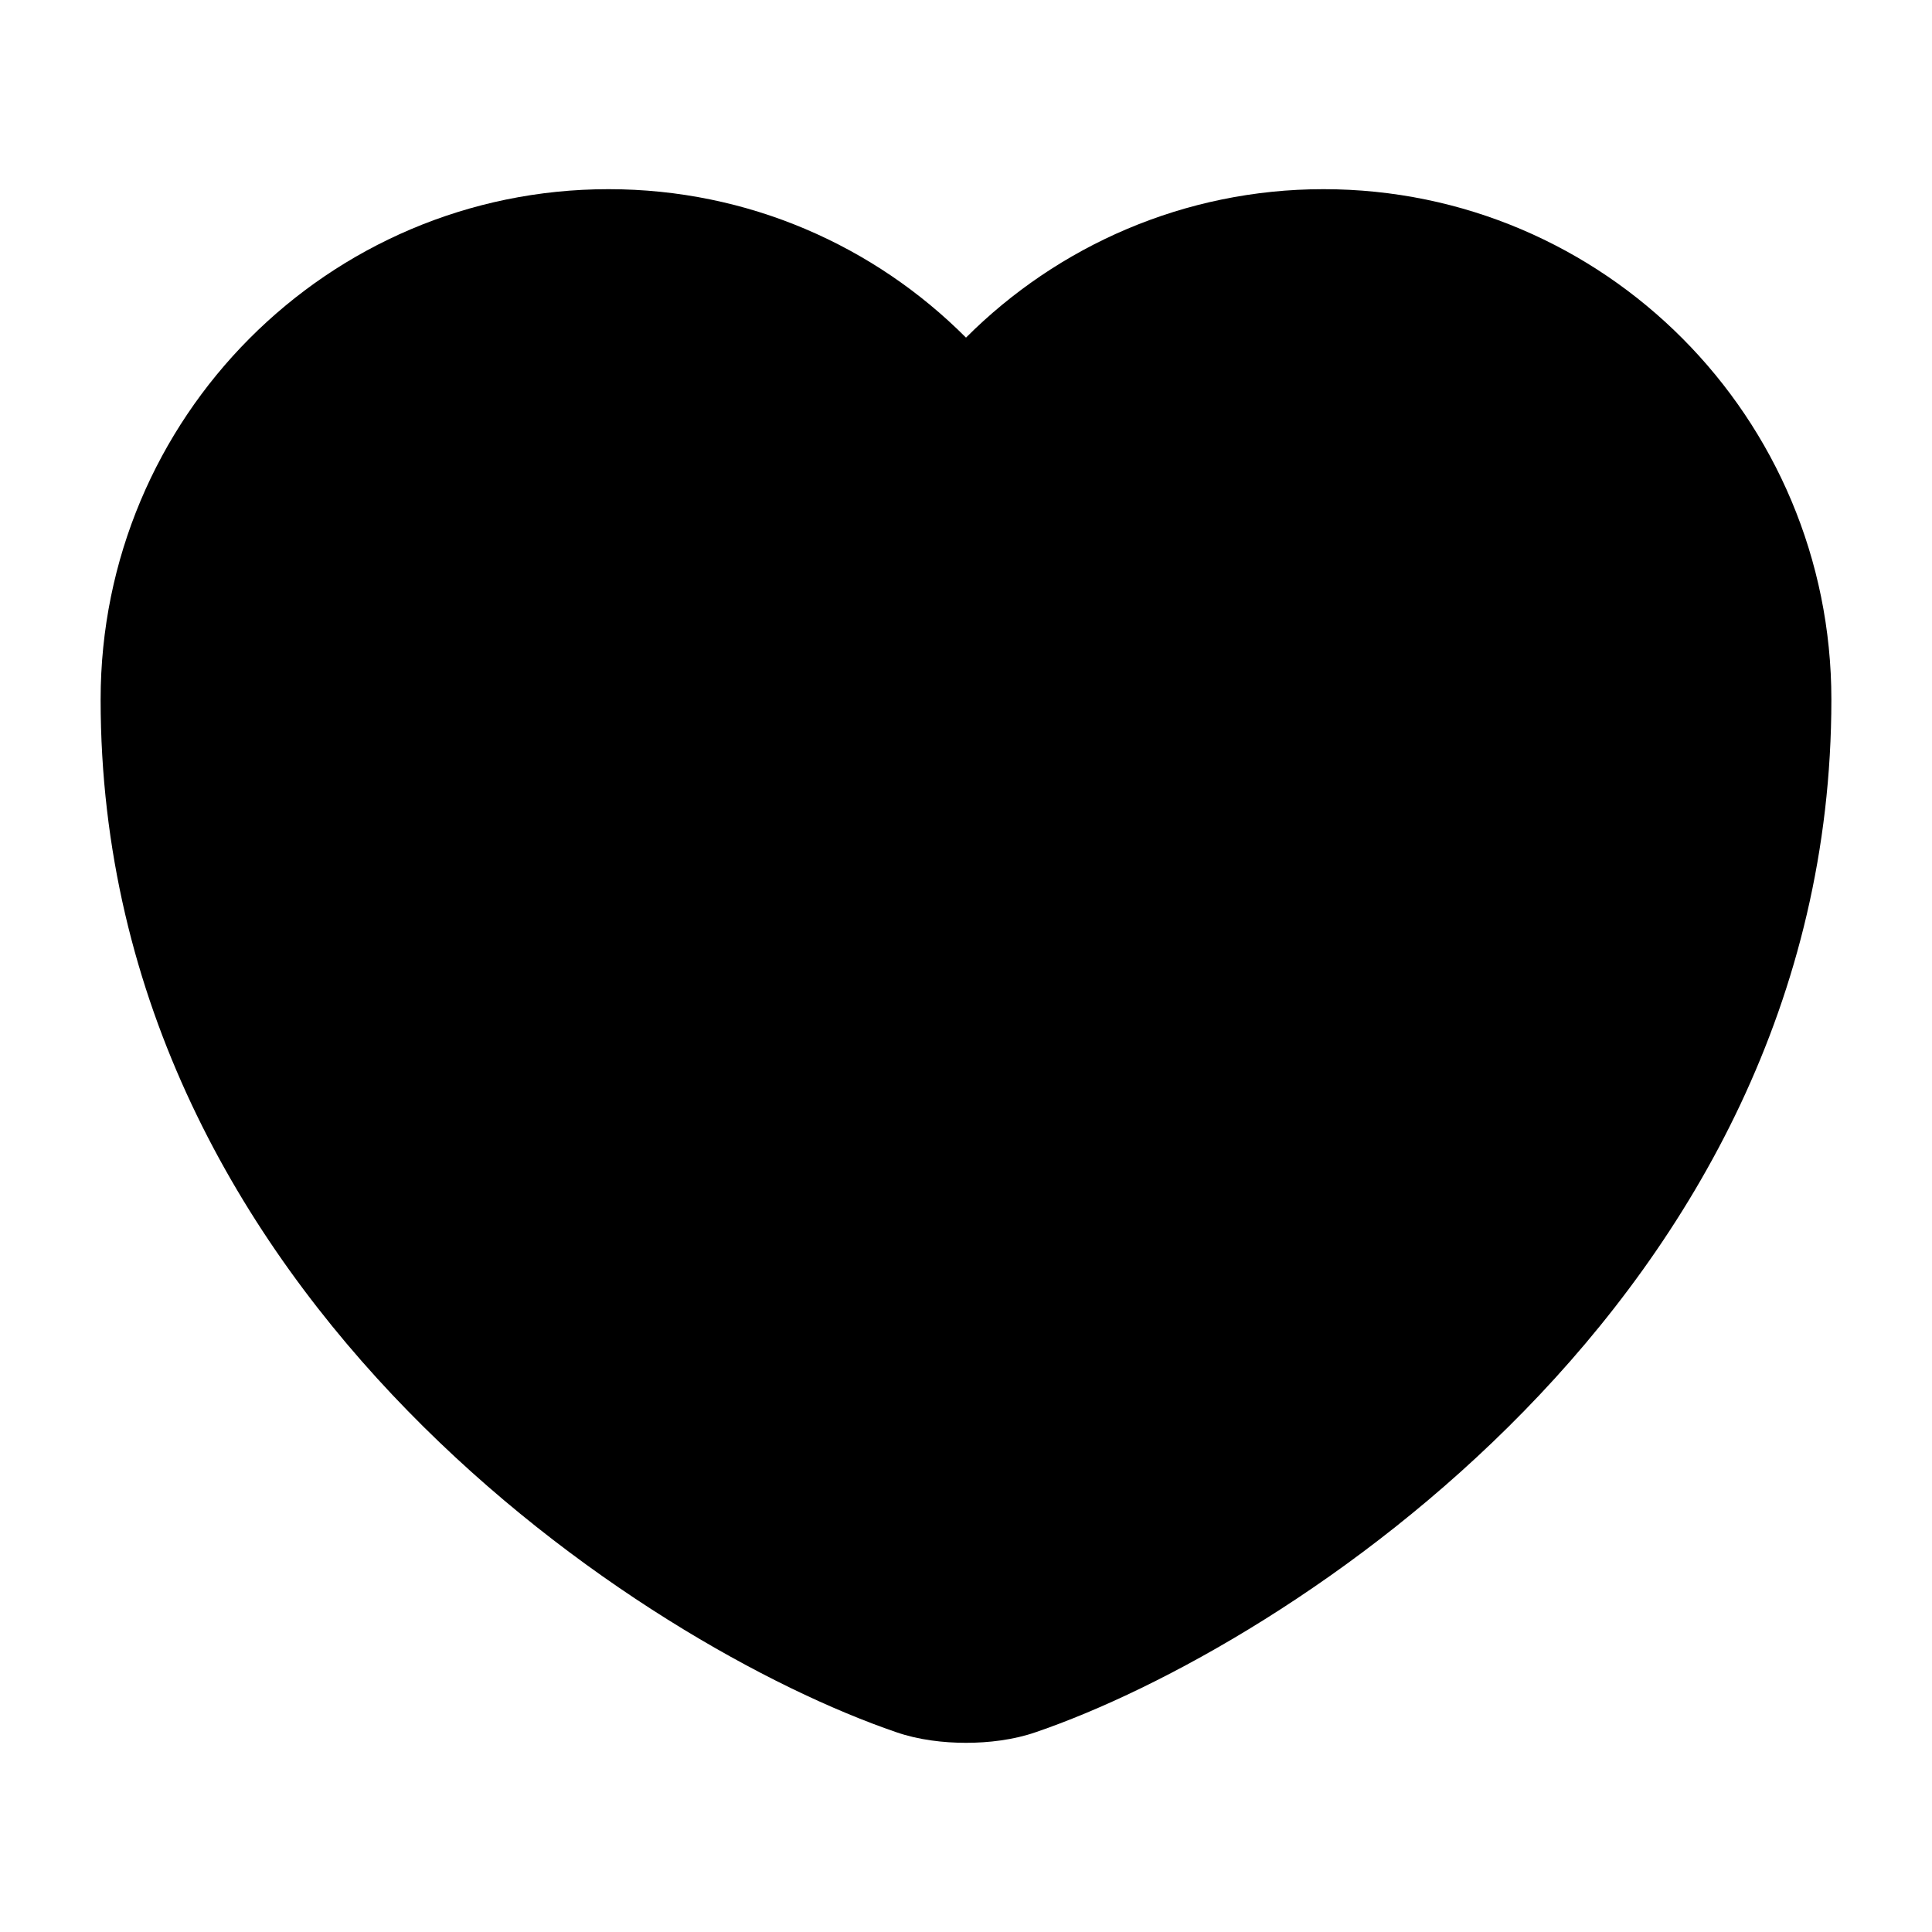
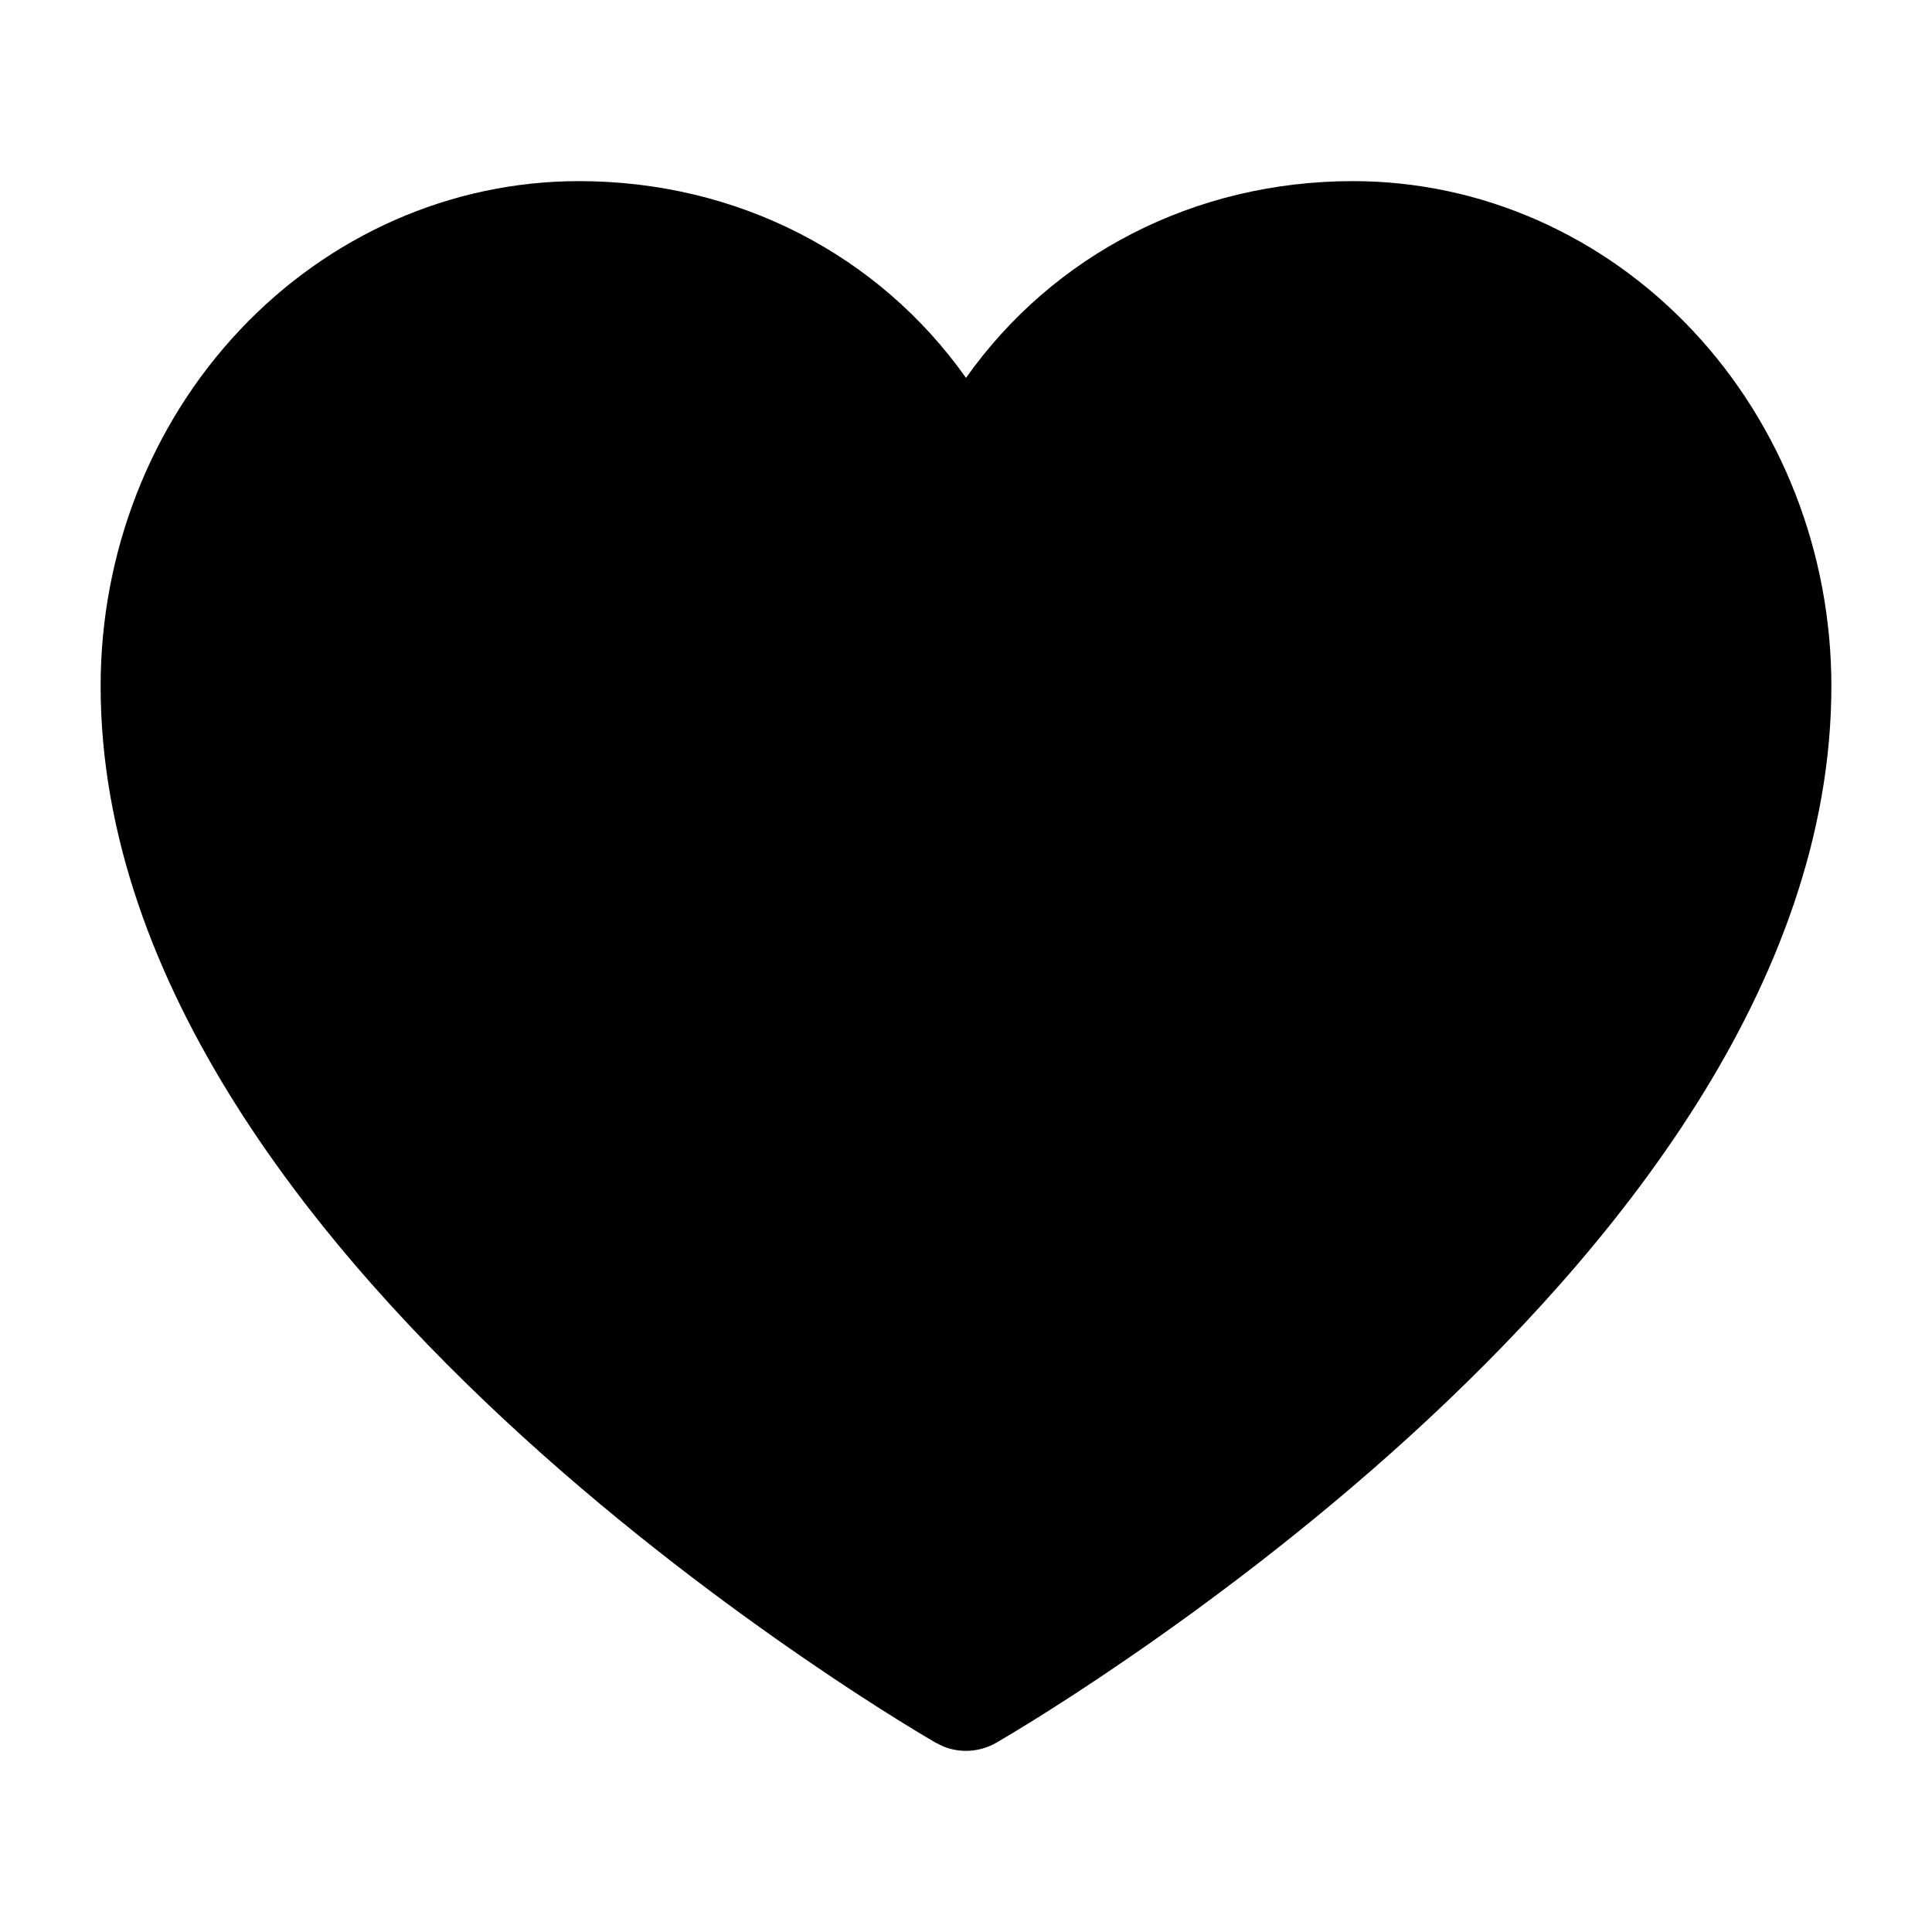
<svg xmlns="http://www.w3.org/2000/svg" width="24" height="24" viewBox="0 0 24 24" fill="none">
-   <path fill-rule="evenodd" clip-rule="evenodd" d="M1.25 8.69C1.25 5.189 4.072 2.35 7.56 2.35C9.297 2.35 10.865 3.056 12 4.194C13.139 3.055 14.712 2.35 16.44 2.35C19.928 2.35 22.75 5.189 22.75 8.69C22.75 12.439 21.011 15.4 18.934 17.527C16.868 19.644 14.424 20.986 12.866 21.518C12.591 21.614 12.277 21.65 12 21.65C11.723 21.65 11.409 21.614 11.134 21.518C9.577 20.986 7.132 19.644 5.066 17.527C2.989 15.4 1.25 12.439 1.25 8.69Z" fill="black" />
+   <path d="M16.808 2.25C18.399 2.25 19.915 2.923 21.025 4.104C22.134 5.283 22.75 6.873 22.75 8.522C22.75 12.242 20.023 15.555 17.505 17.848C16.223 19.015 14.943 19.962 13.986 20.618C13.507 20.947 13.107 21.203 12.825 21.378C12.684 21.465 12.573 21.532 12.496 21.578C12.458 21.601 12.427 21.619 12.406 21.631C12.396 21.637 12.389 21.642 12.383 21.645C12.38 21.647 12.376 21.649 12.376 21.649L12.374 21.65C12.172 21.766 11.928 21.781 11.716 21.694L11.627 21.65L11.624 21.649C11.624 21.649 11.62 21.647 11.617 21.645C11.611 21.642 11.604 21.637 11.594 21.631C11.573 21.619 11.542 21.601 11.504 21.578C11.427 21.532 11.316 21.465 11.175 21.378C10.893 21.203 10.493 20.947 10.014 20.618C9.057 19.962 7.777 19.015 6.495 17.848C3.977 15.555 1.25 12.242 1.25 8.522C1.25 6.873 1.866 5.283 2.975 4.104C4.085 2.923 5.601 2.25 7.192 2.25C9.16 2.25 10.915 3.162 12 4.694C13.085 3.162 14.84 2.25 16.808 2.25Z" fill="black" />
</svg>
